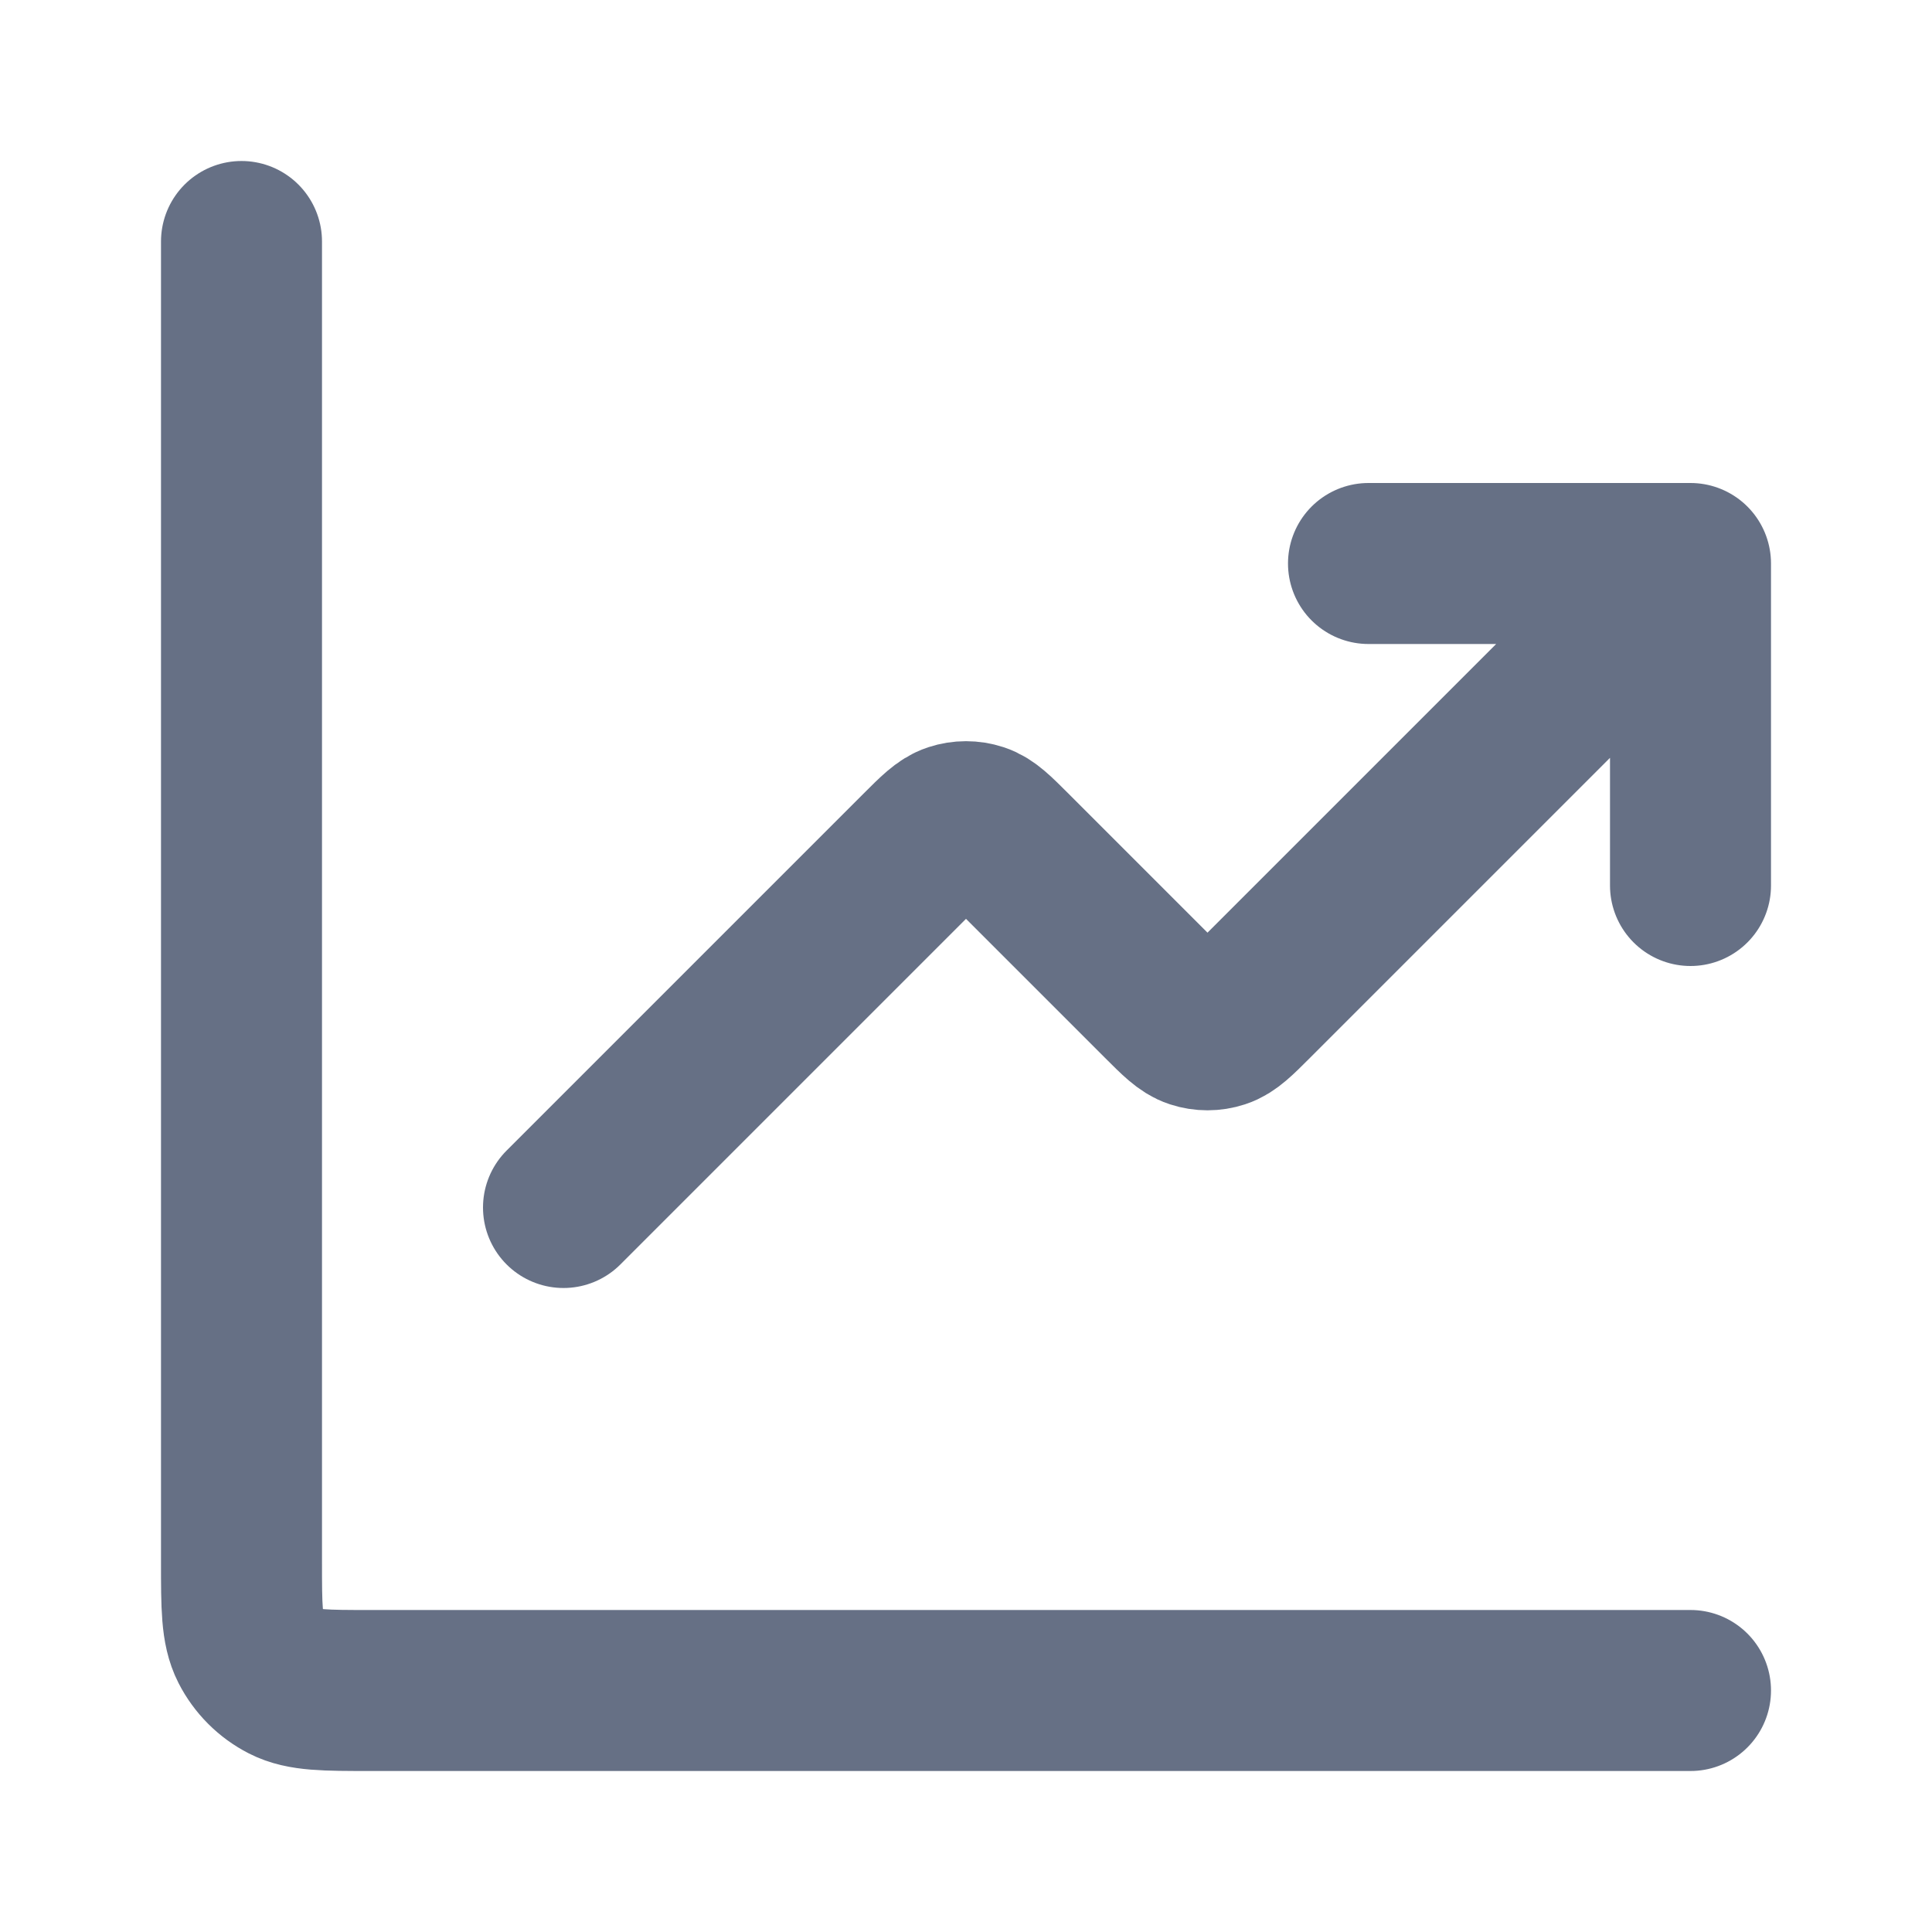
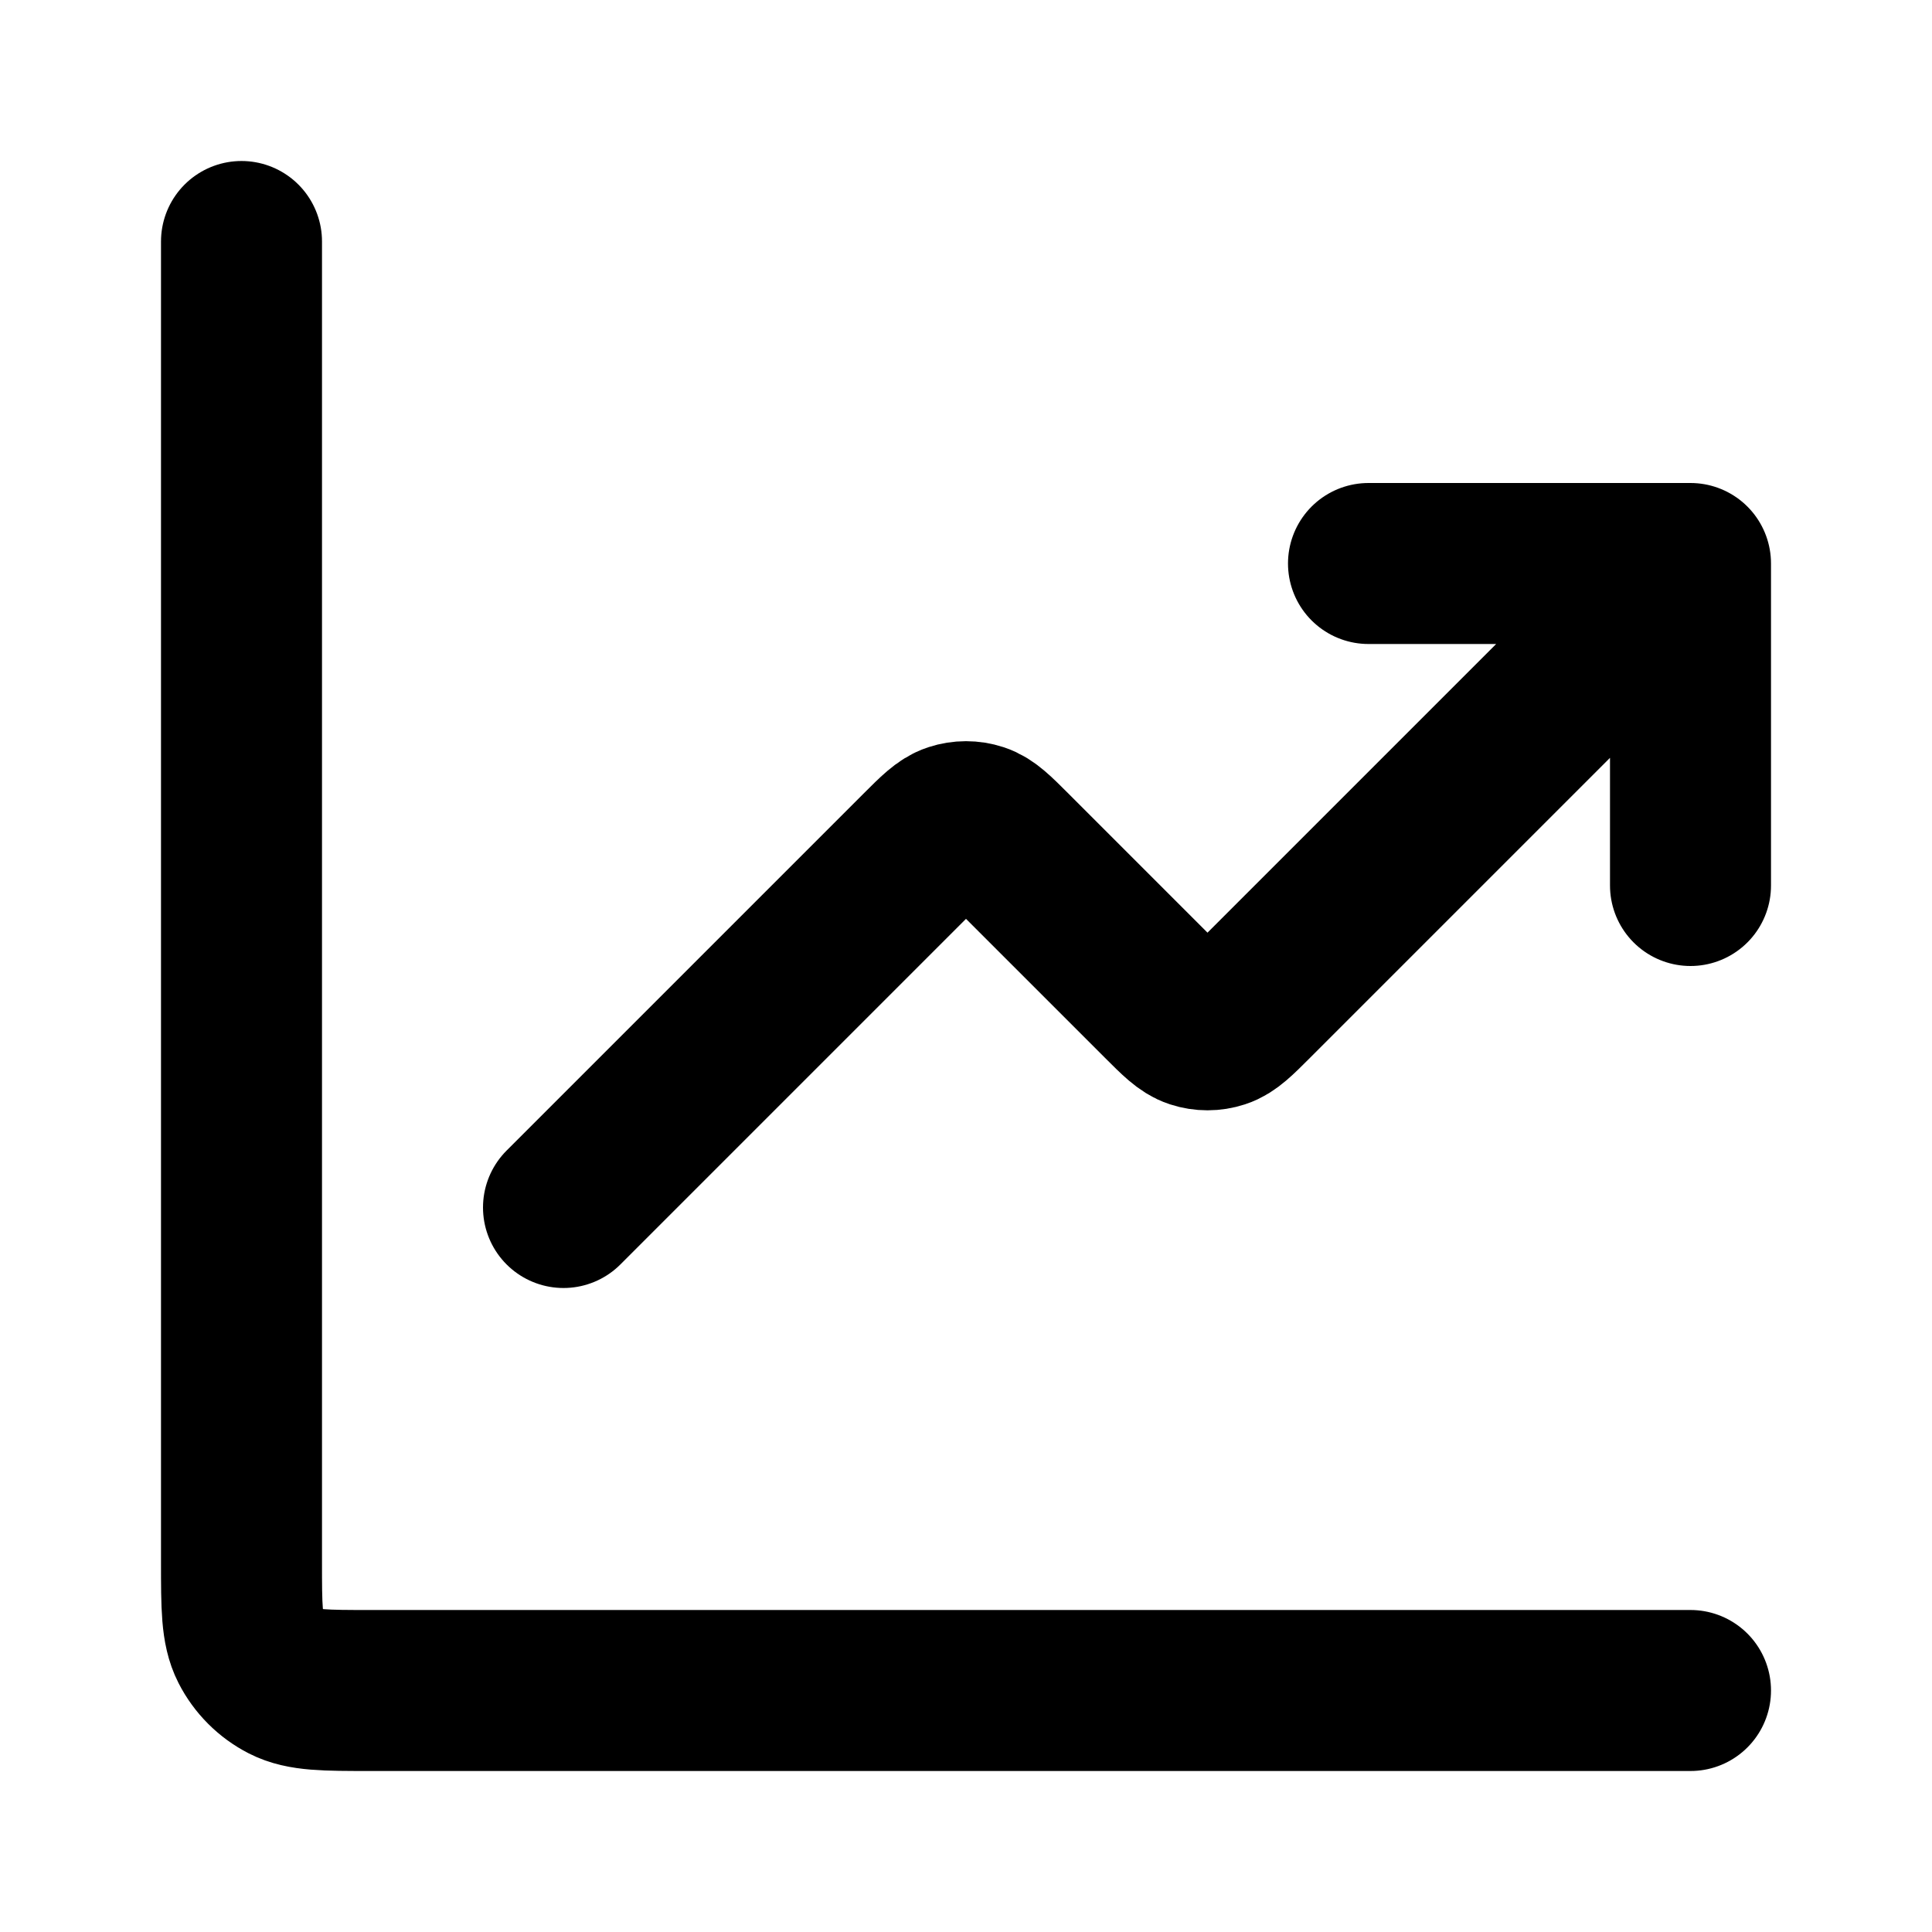
<svg xmlns="http://www.w3.org/2000/svg" width="24" height="24" viewBox="0 0 24 24" fill="none">
  <g id="line-chart-up-02">
-     <path id="Icon" d="M21 21H4.6C4.04 21 3.76 21 3.546 20.891C3.358 20.795 3.205 20.642 3.109 20.454C3 20.24 3 19.96 3 19.4V3M21 7L15.566 12.434C15.368 12.632 15.269 12.731 15.155 12.768C15.054 12.801 14.946 12.801 14.845 12.768C14.731 12.731 14.632 12.632 14.434 12.434L12.566 10.566C12.368 10.368 12.269 10.269 12.155 10.232C12.054 10.199 11.946 10.199 11.845 10.232C11.731 10.269 11.632 10.368 11.434 10.566L7 15M21 7H17M21 7V11" stroke="#667085" stroke-width="2" stroke-linecap="round" stroke-linejoin="round" />
+     <path id="Icon" d="M21 21H4.6C4.04 21 3.76 21 3.546 20.891C3.358 20.795 3.205 20.642 3.109 20.454C3 20.24 3 19.96 3 19.4V3M21 7L15.566 12.434C15.368 12.632 15.269 12.731 15.155 12.768C15.054 12.801 14.946 12.801 14.845 12.768C14.731 12.731 14.632 12.632 14.434 12.434L12.566 10.566C12.368 10.368 12.269 10.269 12.155 10.232C12.054 10.199 11.946 10.199 11.845 10.232C11.731 10.269 11.632 10.368 11.434 10.566L7 15M21 7H17M21 7V11" stroke="currentColor" stroke-width="2" stroke-linecap="round" stroke-linejoin="round" />
  </g>
</svg>
